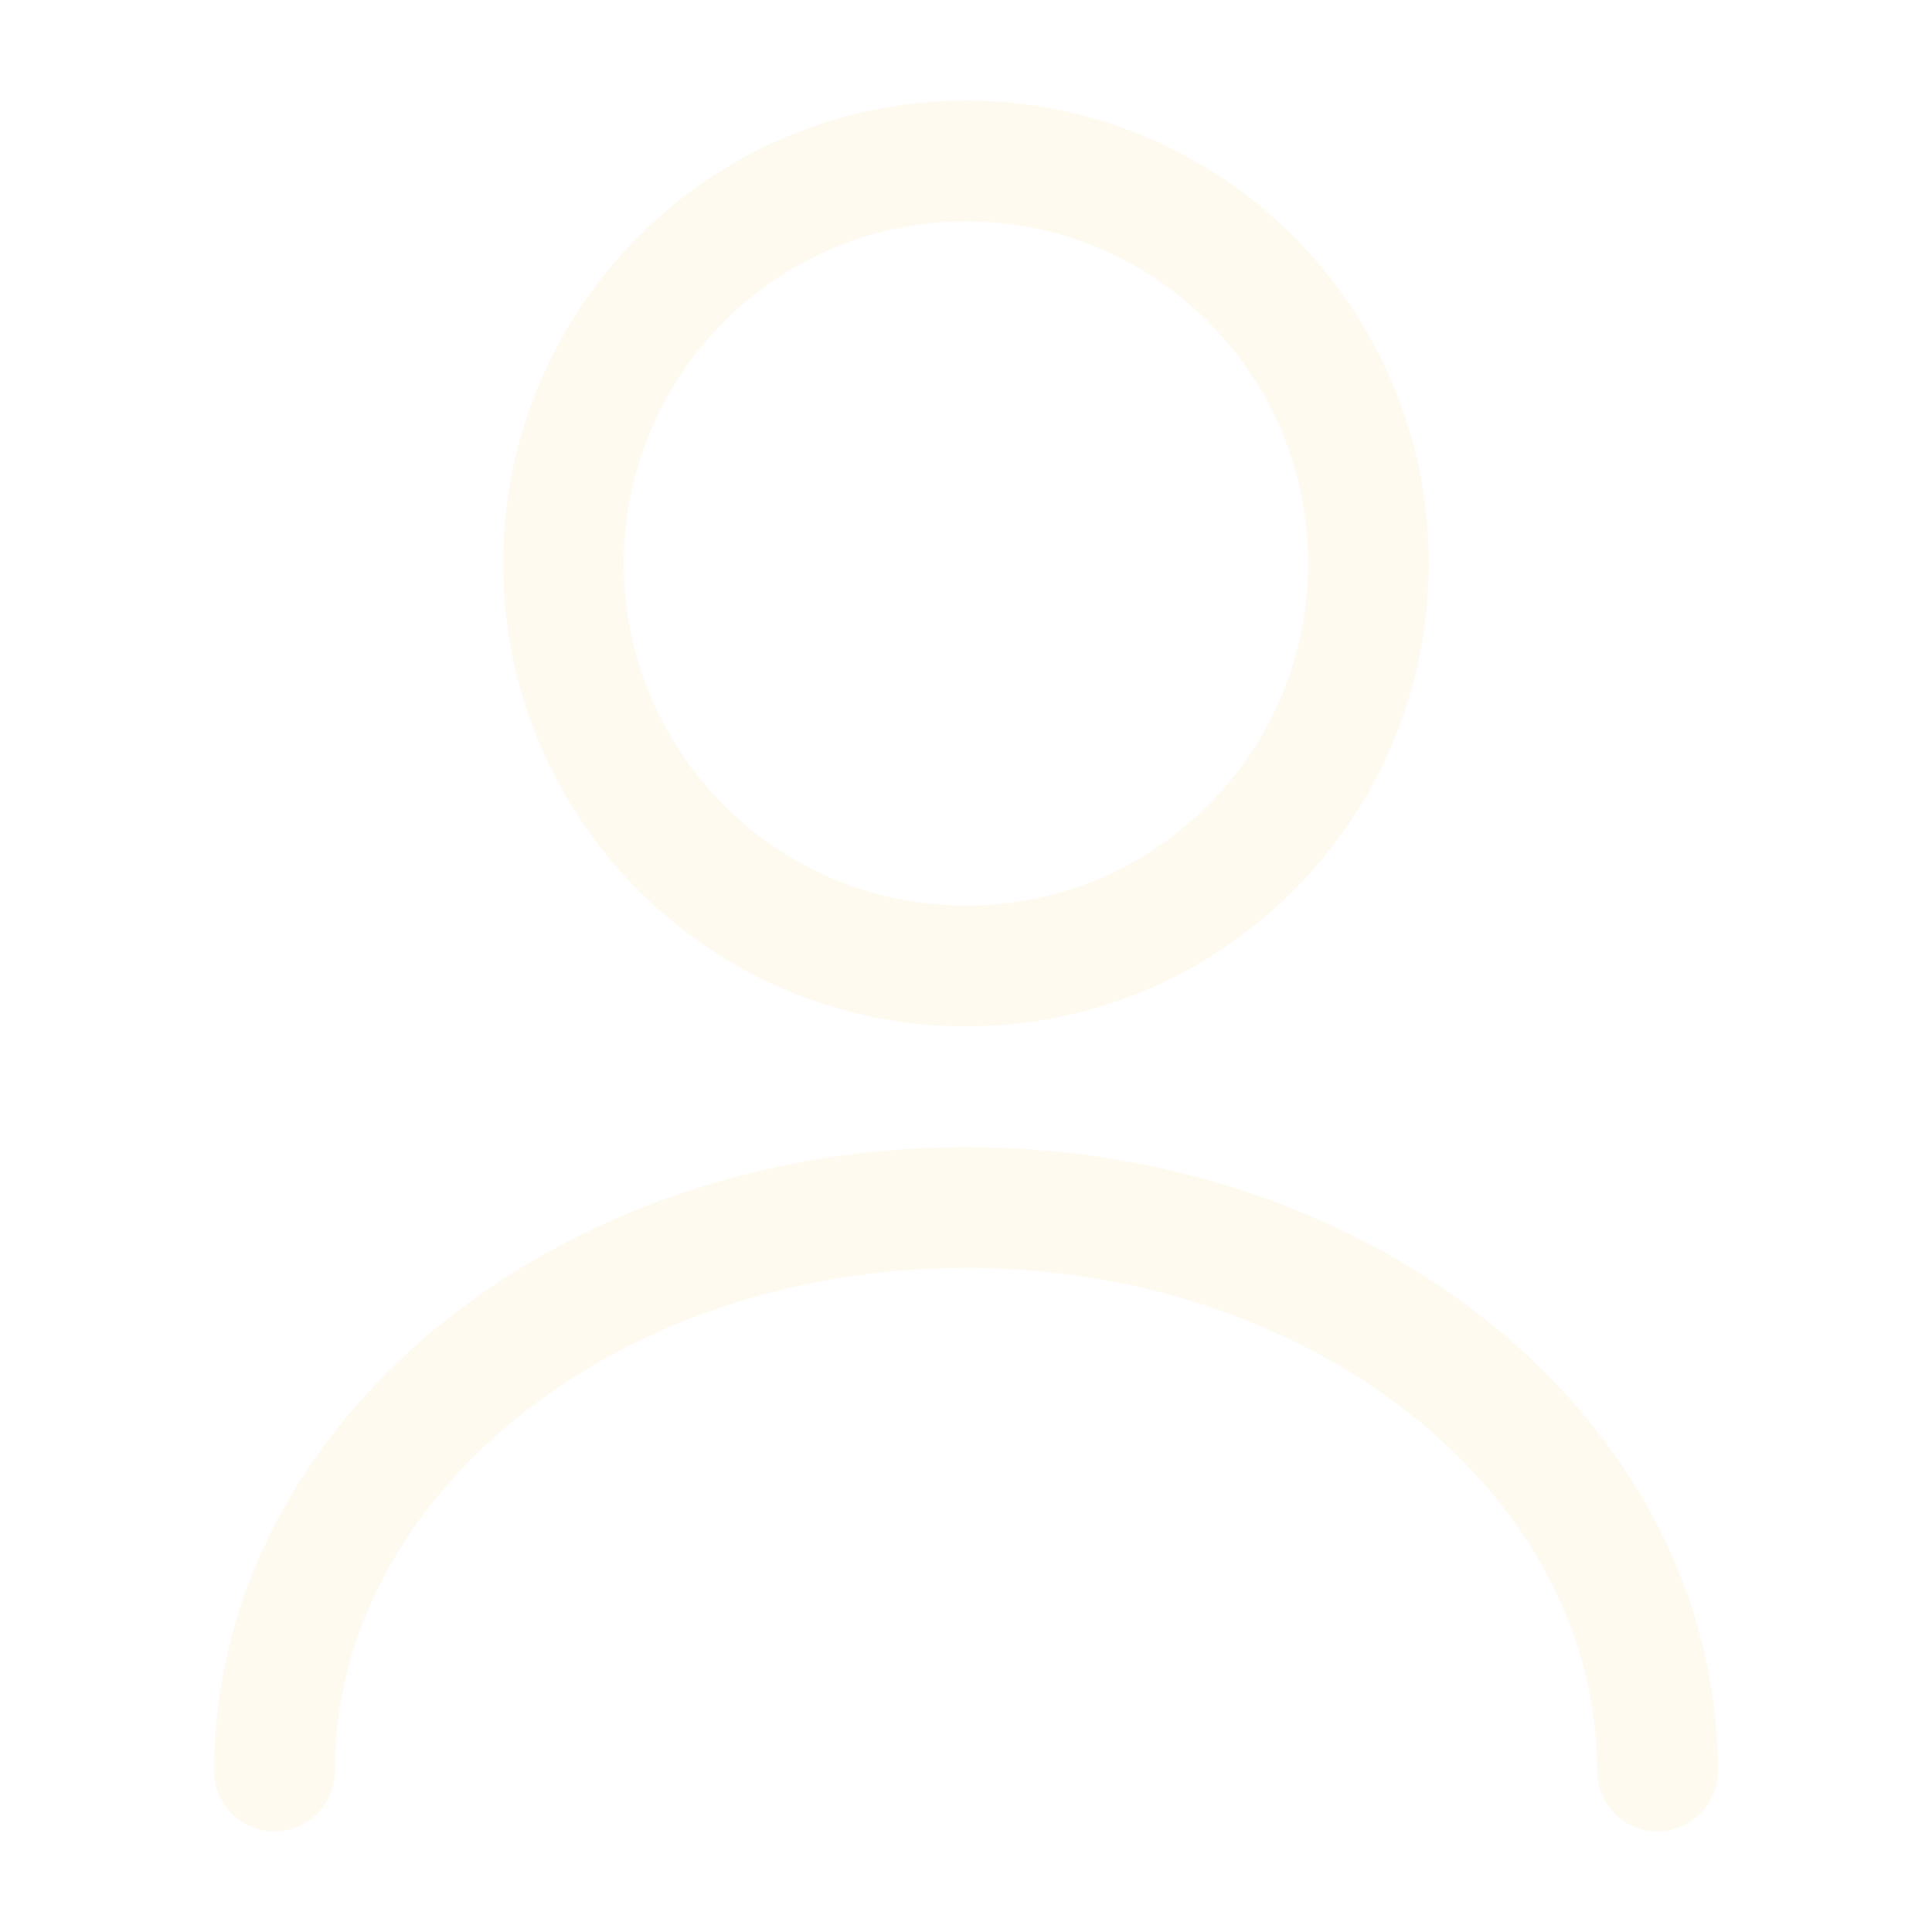
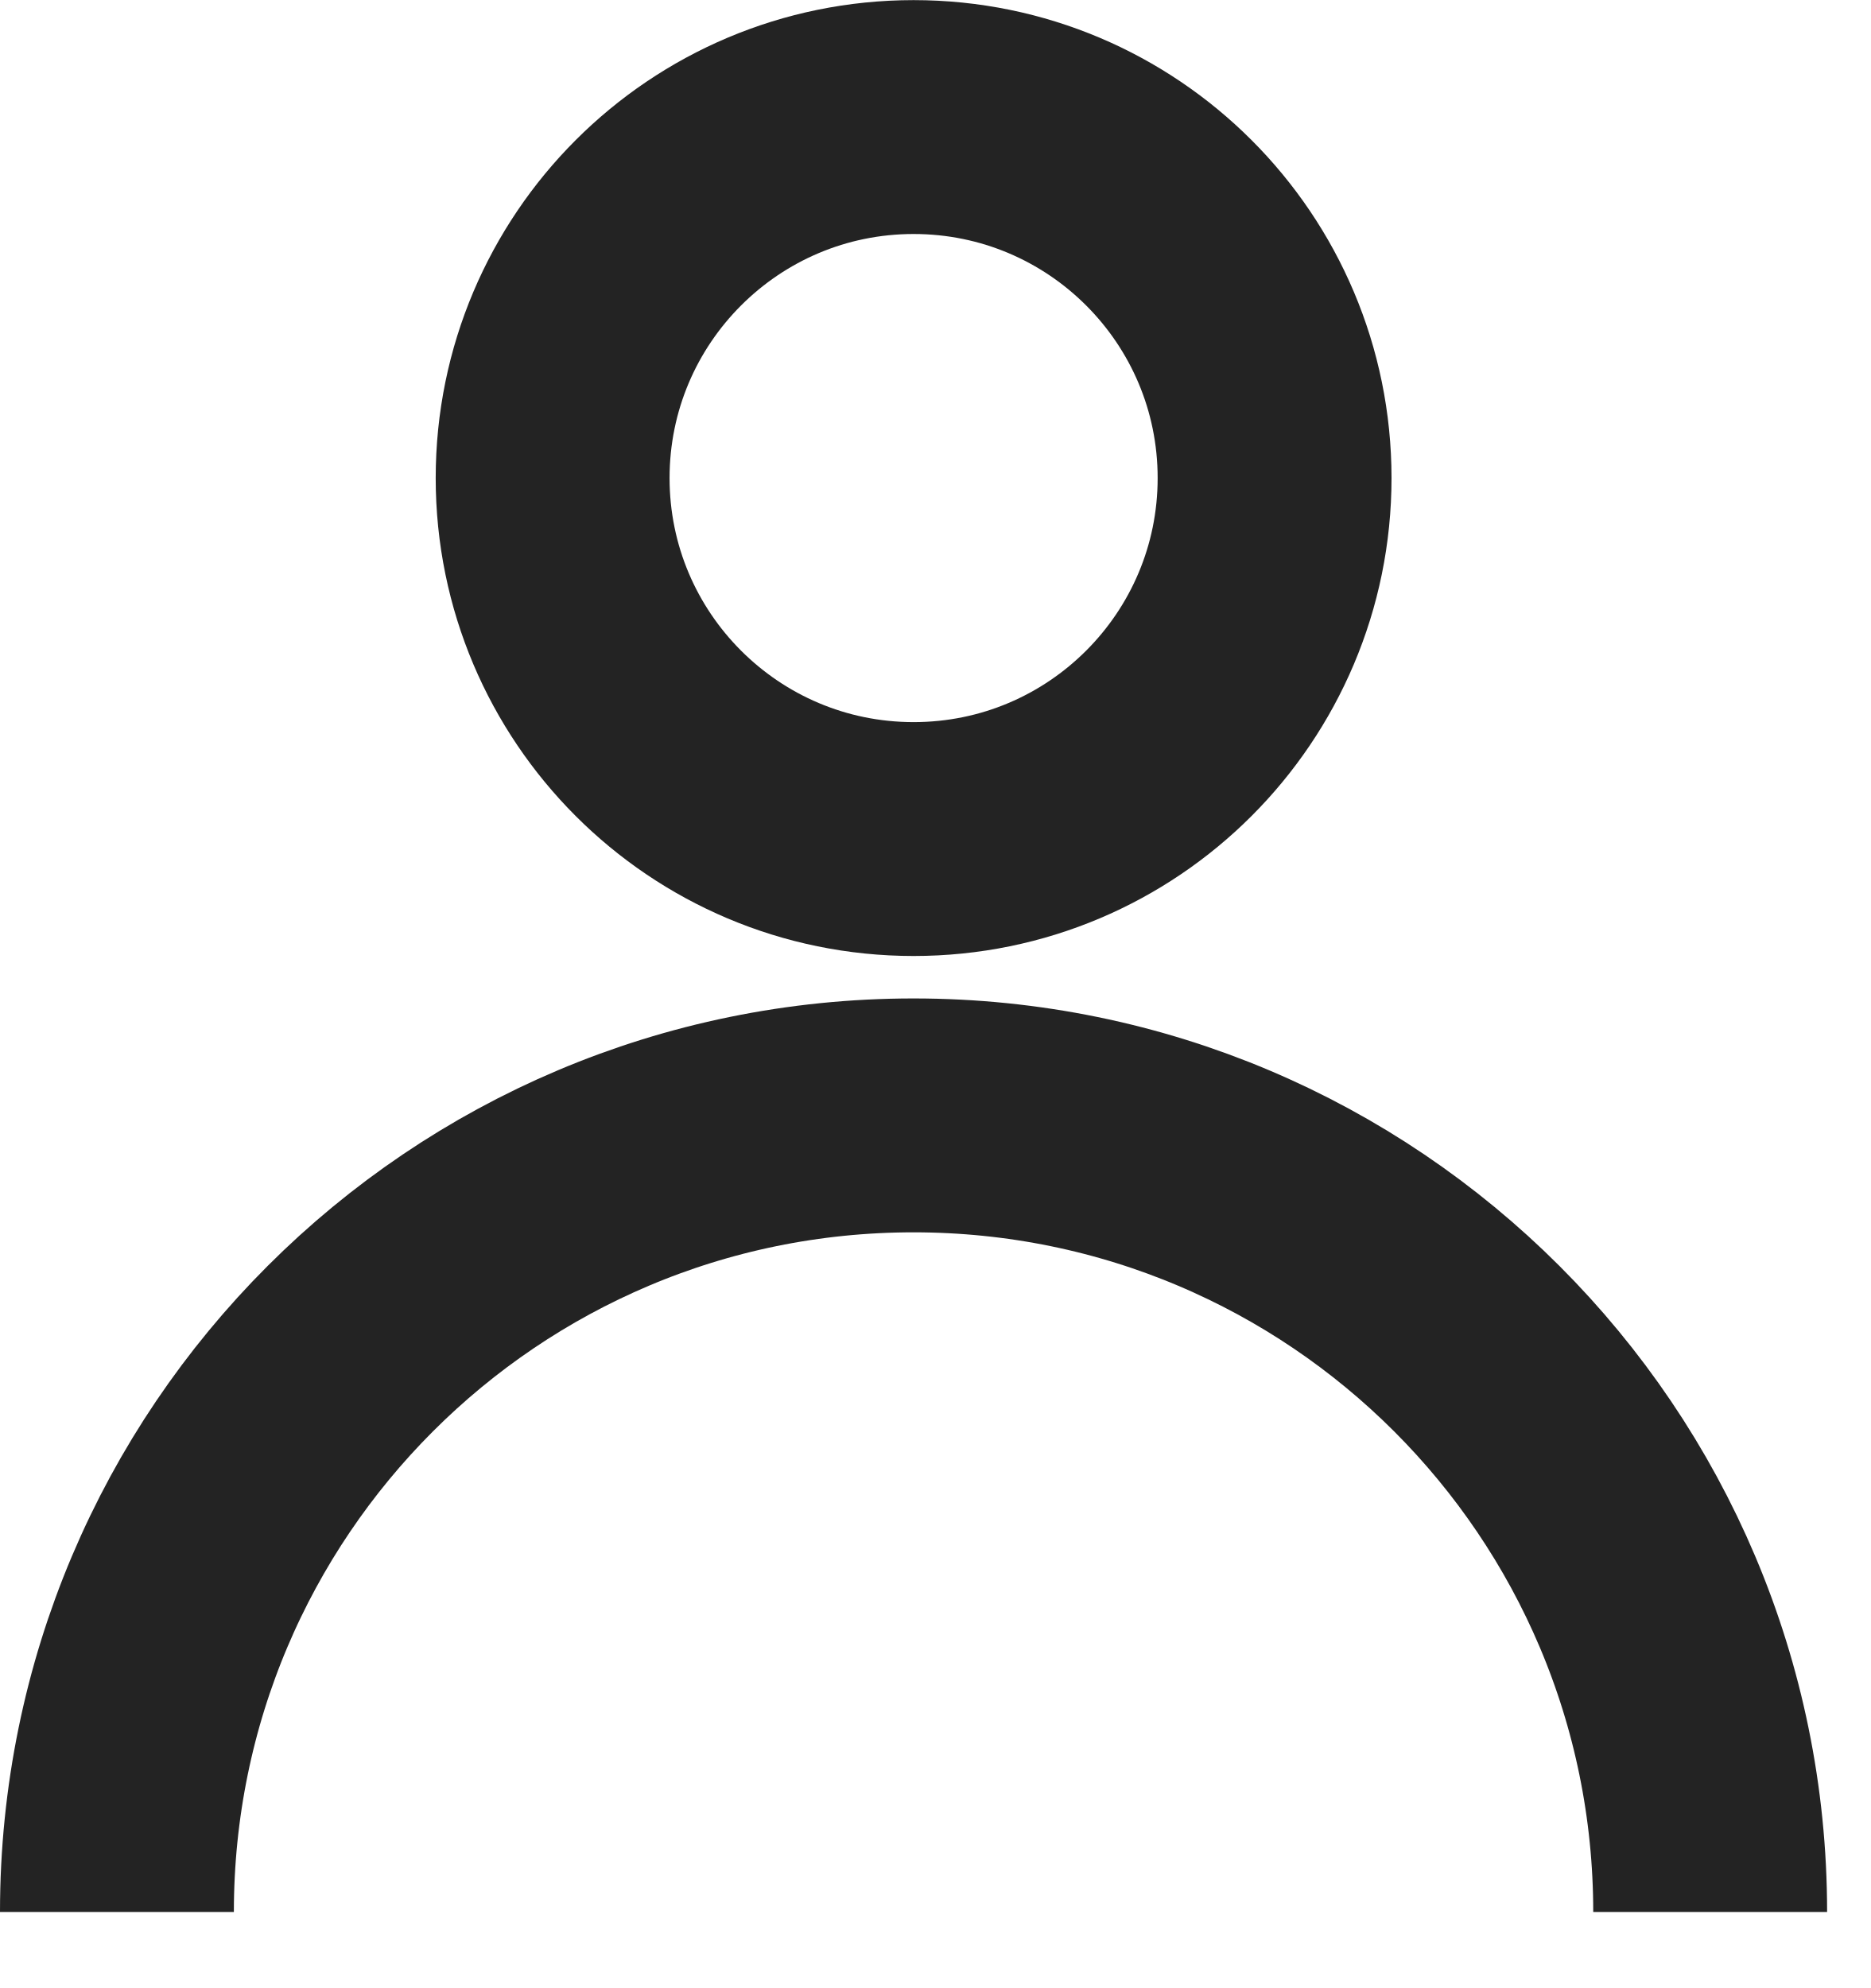
- <svg xmlns="http://www.w3.org/2000/svg" width="24" height="24" viewBox="0 0 24 24" fill="none">
-   <path d="M12 12C14.761 12 17 9.761 17 7C17 4.239 14.761 2 12 2C9.239 2 7 4.239 7 7C7 9.761 9.239 12 12 12Z" stroke="#FFFAF0" stroke-width="1.5" stroke-linecap="round" stroke-linejoin="round" />
-   <path d="M20.59 22C20.59 18.13 16.74 15 12 15C7.26 15 3.41 18.13 3.41 22" stroke="#FFFAF0" stroke-width="1.5" stroke-linecap="round" stroke-linejoin="round" />
+ <svg xmlns="http://www.w3.org/2000/svg" width="16" height="17" viewBox="0 0 16 17" fill="none">
+   <circle cx="7.813" cy="4.088" r="3.087" stroke="#232323" stroke-width="2" />
+   <path d="M14.625 16.35C14.625 12.588 11.575 9.538 7.812 9.538C4.05 9.538 1 12.588 1 16.35" stroke="#232323" stroke-width="2" />
</svg>
